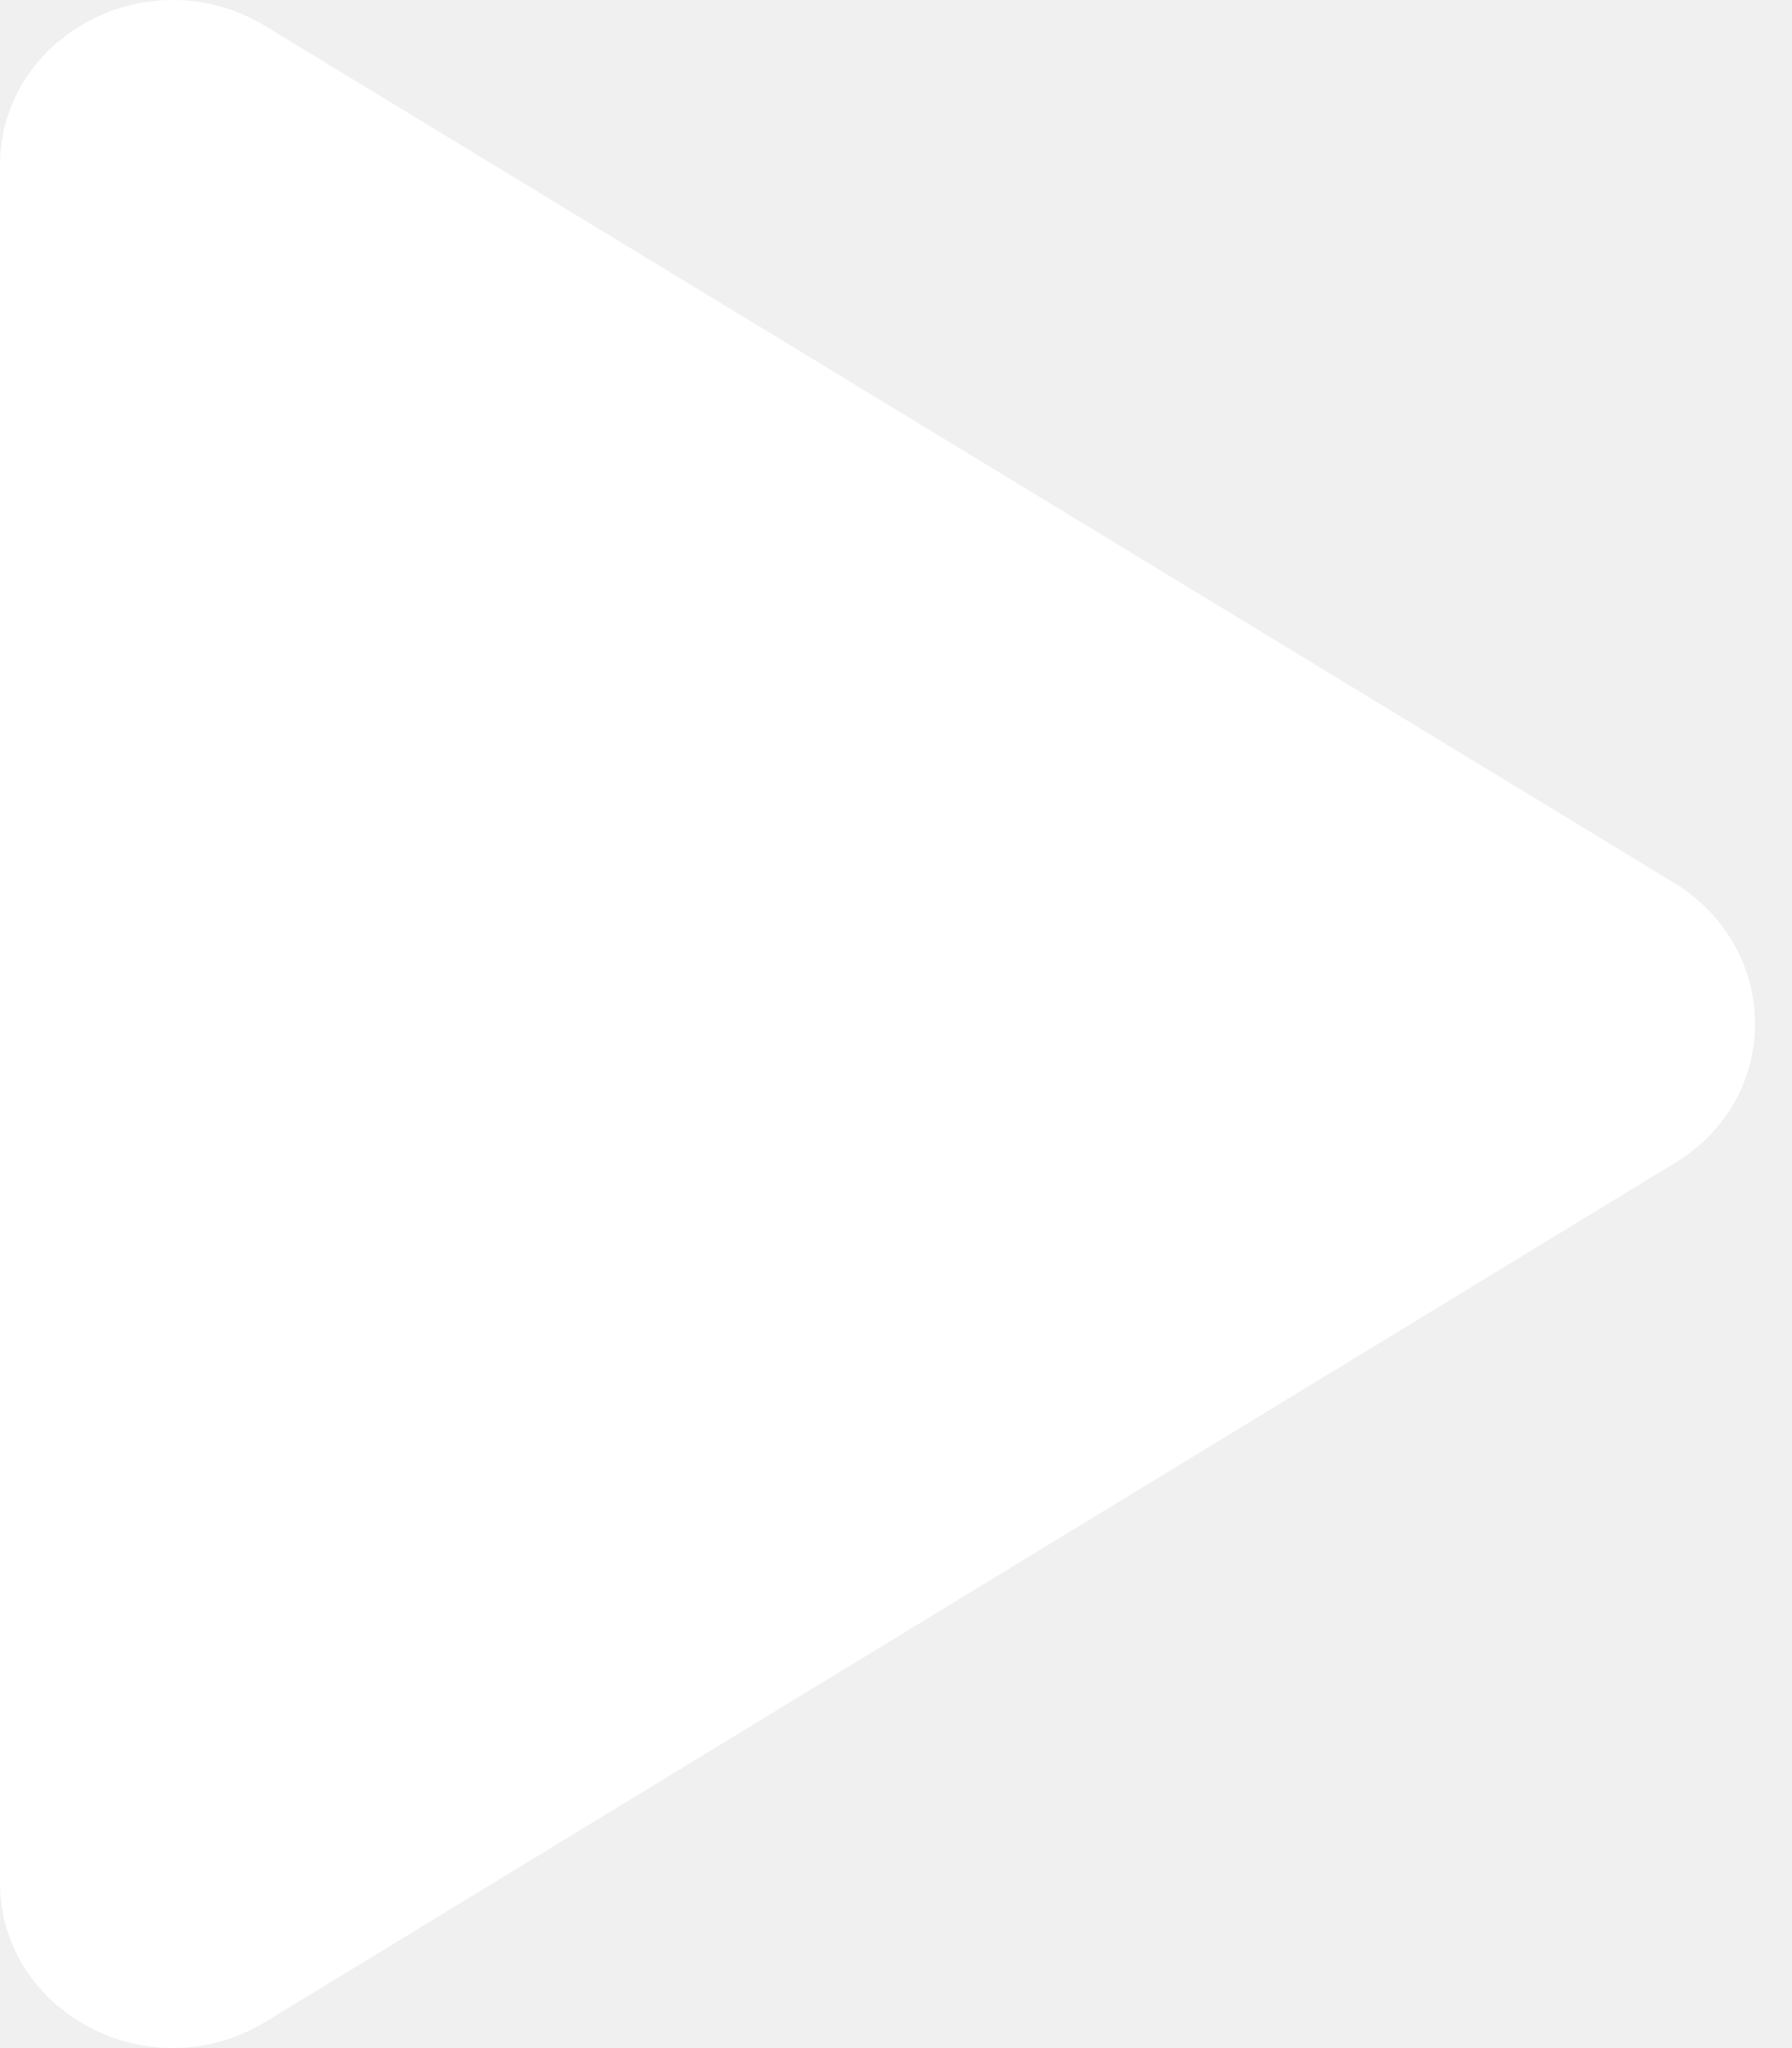
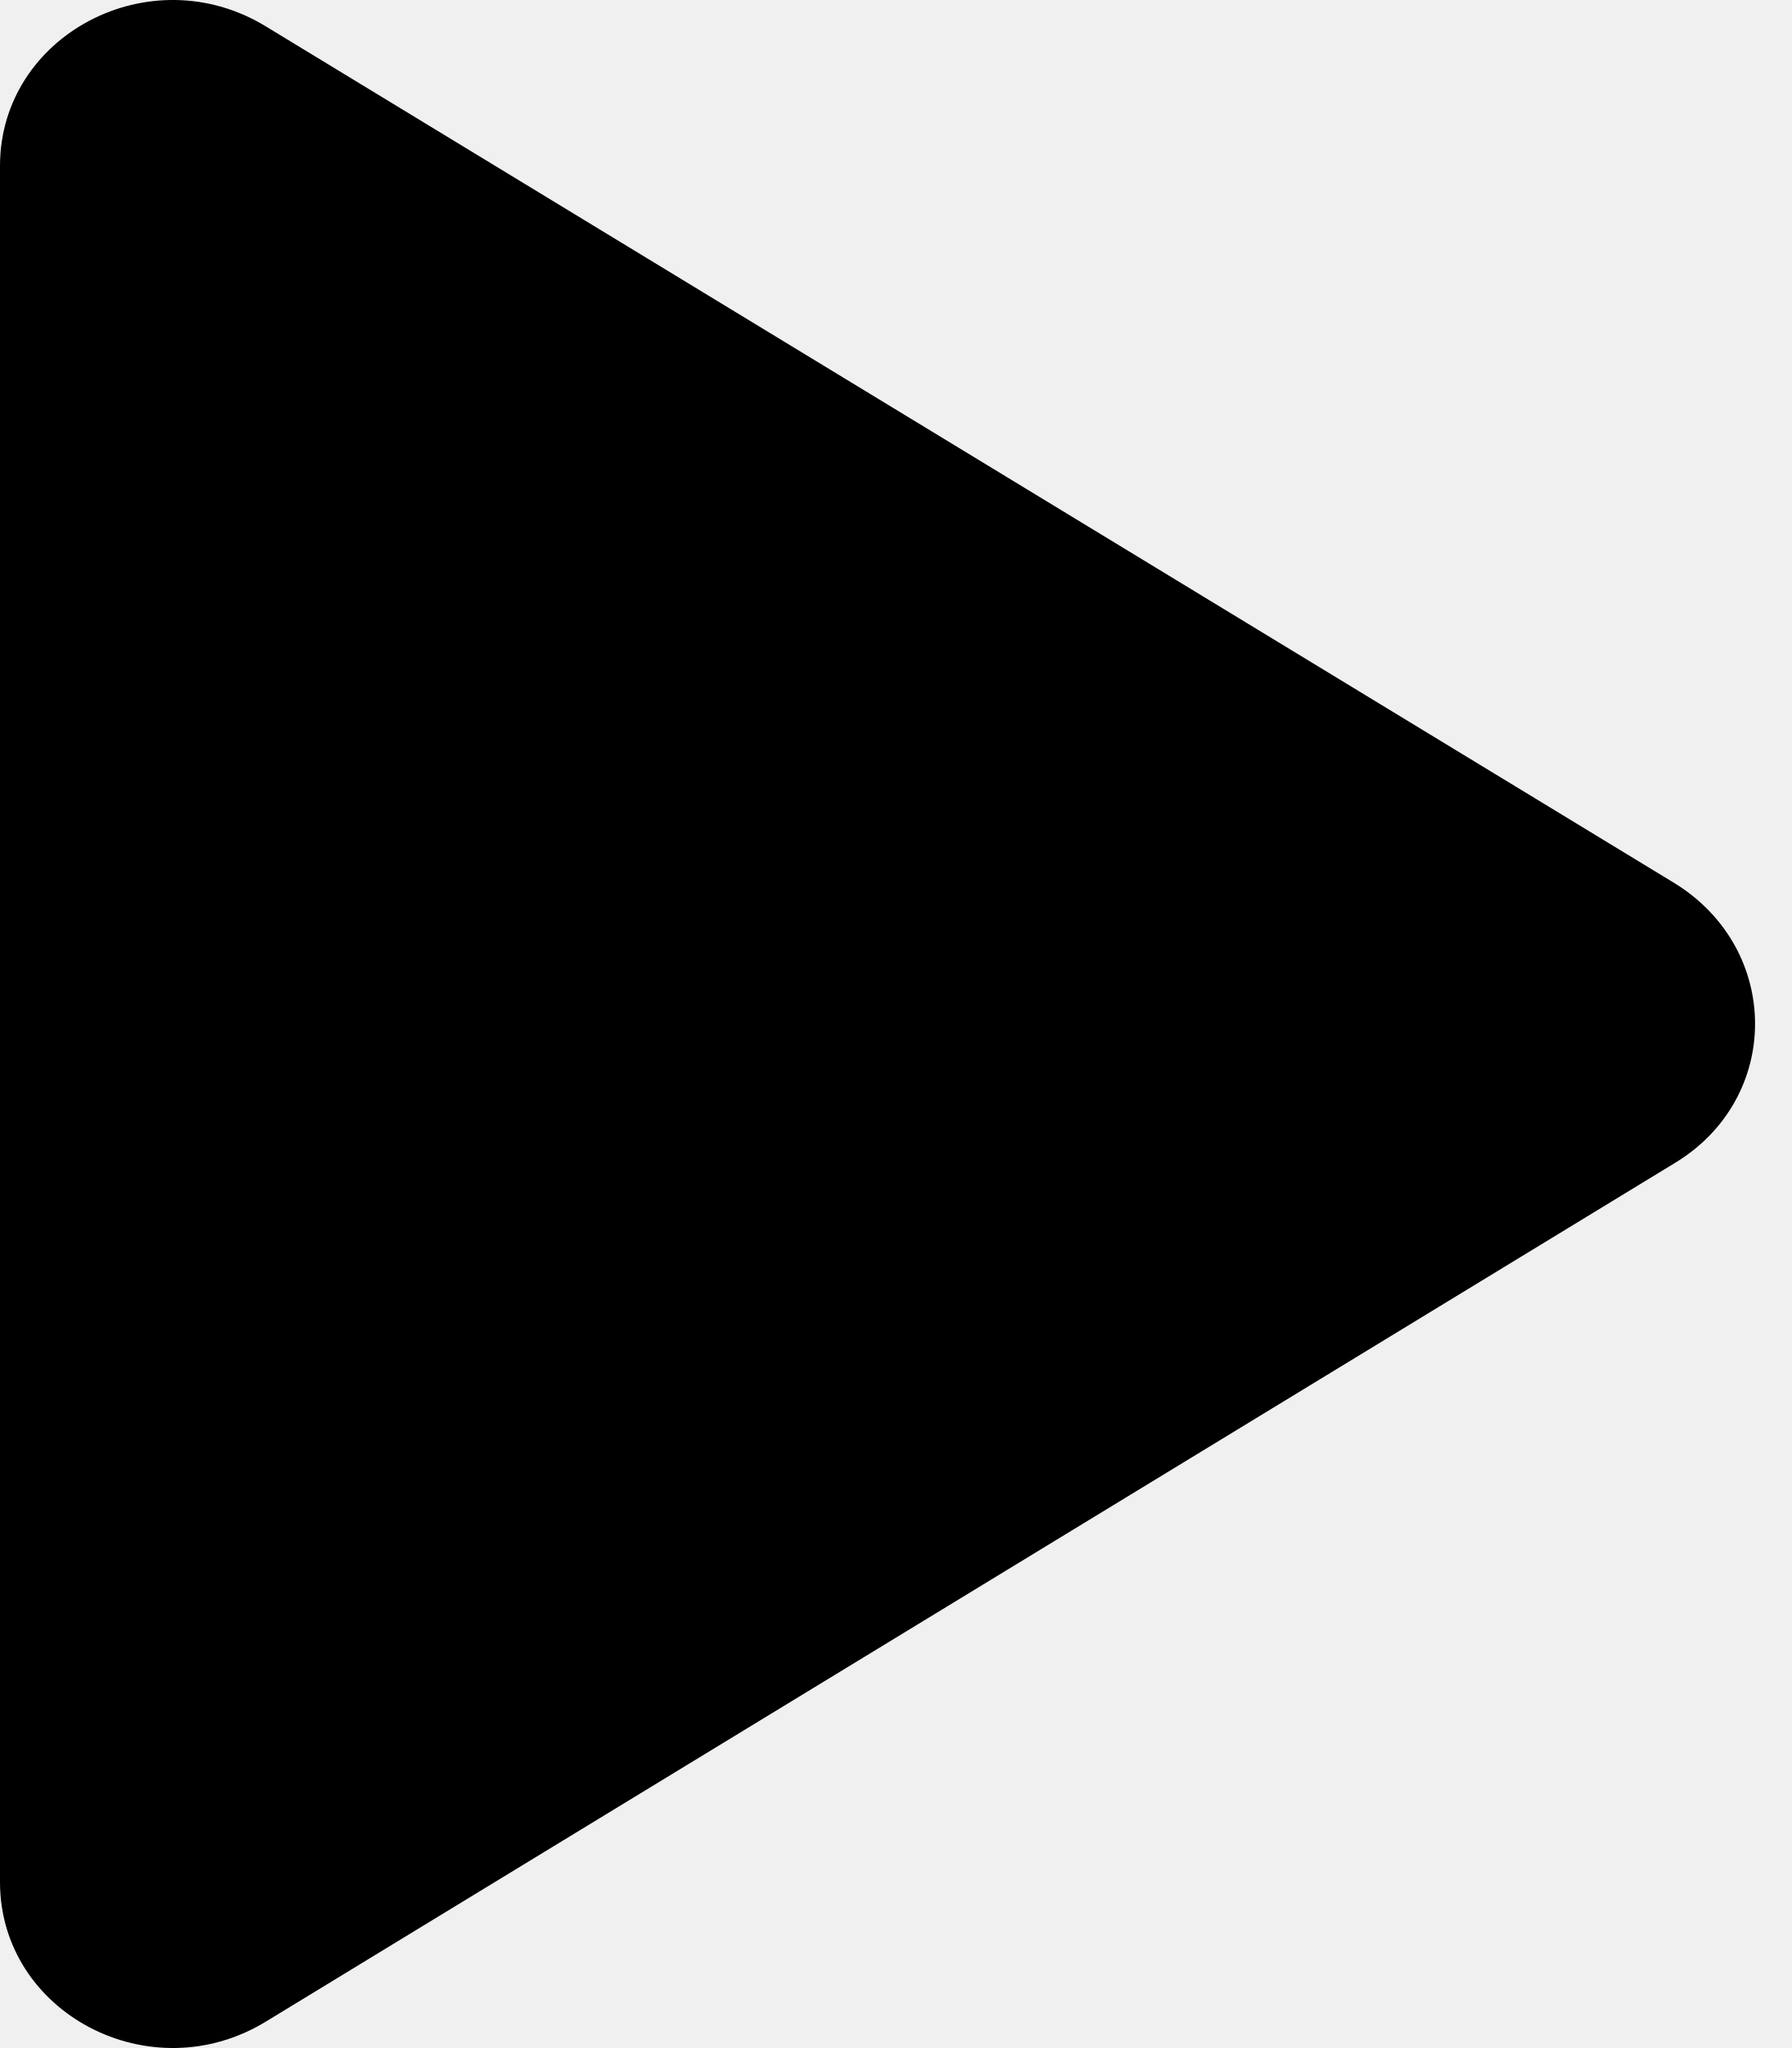
<svg xmlns="http://www.w3.org/2000/svg" width="14" height="16" viewBox="0 0 14 16" fill="none">
-   <path d="M0 1.296V14.704C0 15.726 1.176 16.348 2.082 15.791L13.086 9.087C13.924 8.582 13.924 7.418 13.086 6.9L2.082 0.209C1.176 -0.348 0 0.274 0 1.296Z" fill="white" />
+   <path d="M0 1.296V14.704C0 15.726 1.176 16.348 2.082 15.791L13.086 9.087C13.924 8.582 13.924 7.418 13.086 6.9L2.082 0.209C1.176 -0.348 0 0.274 0 1.296Z" fill="black" />
</svg>
